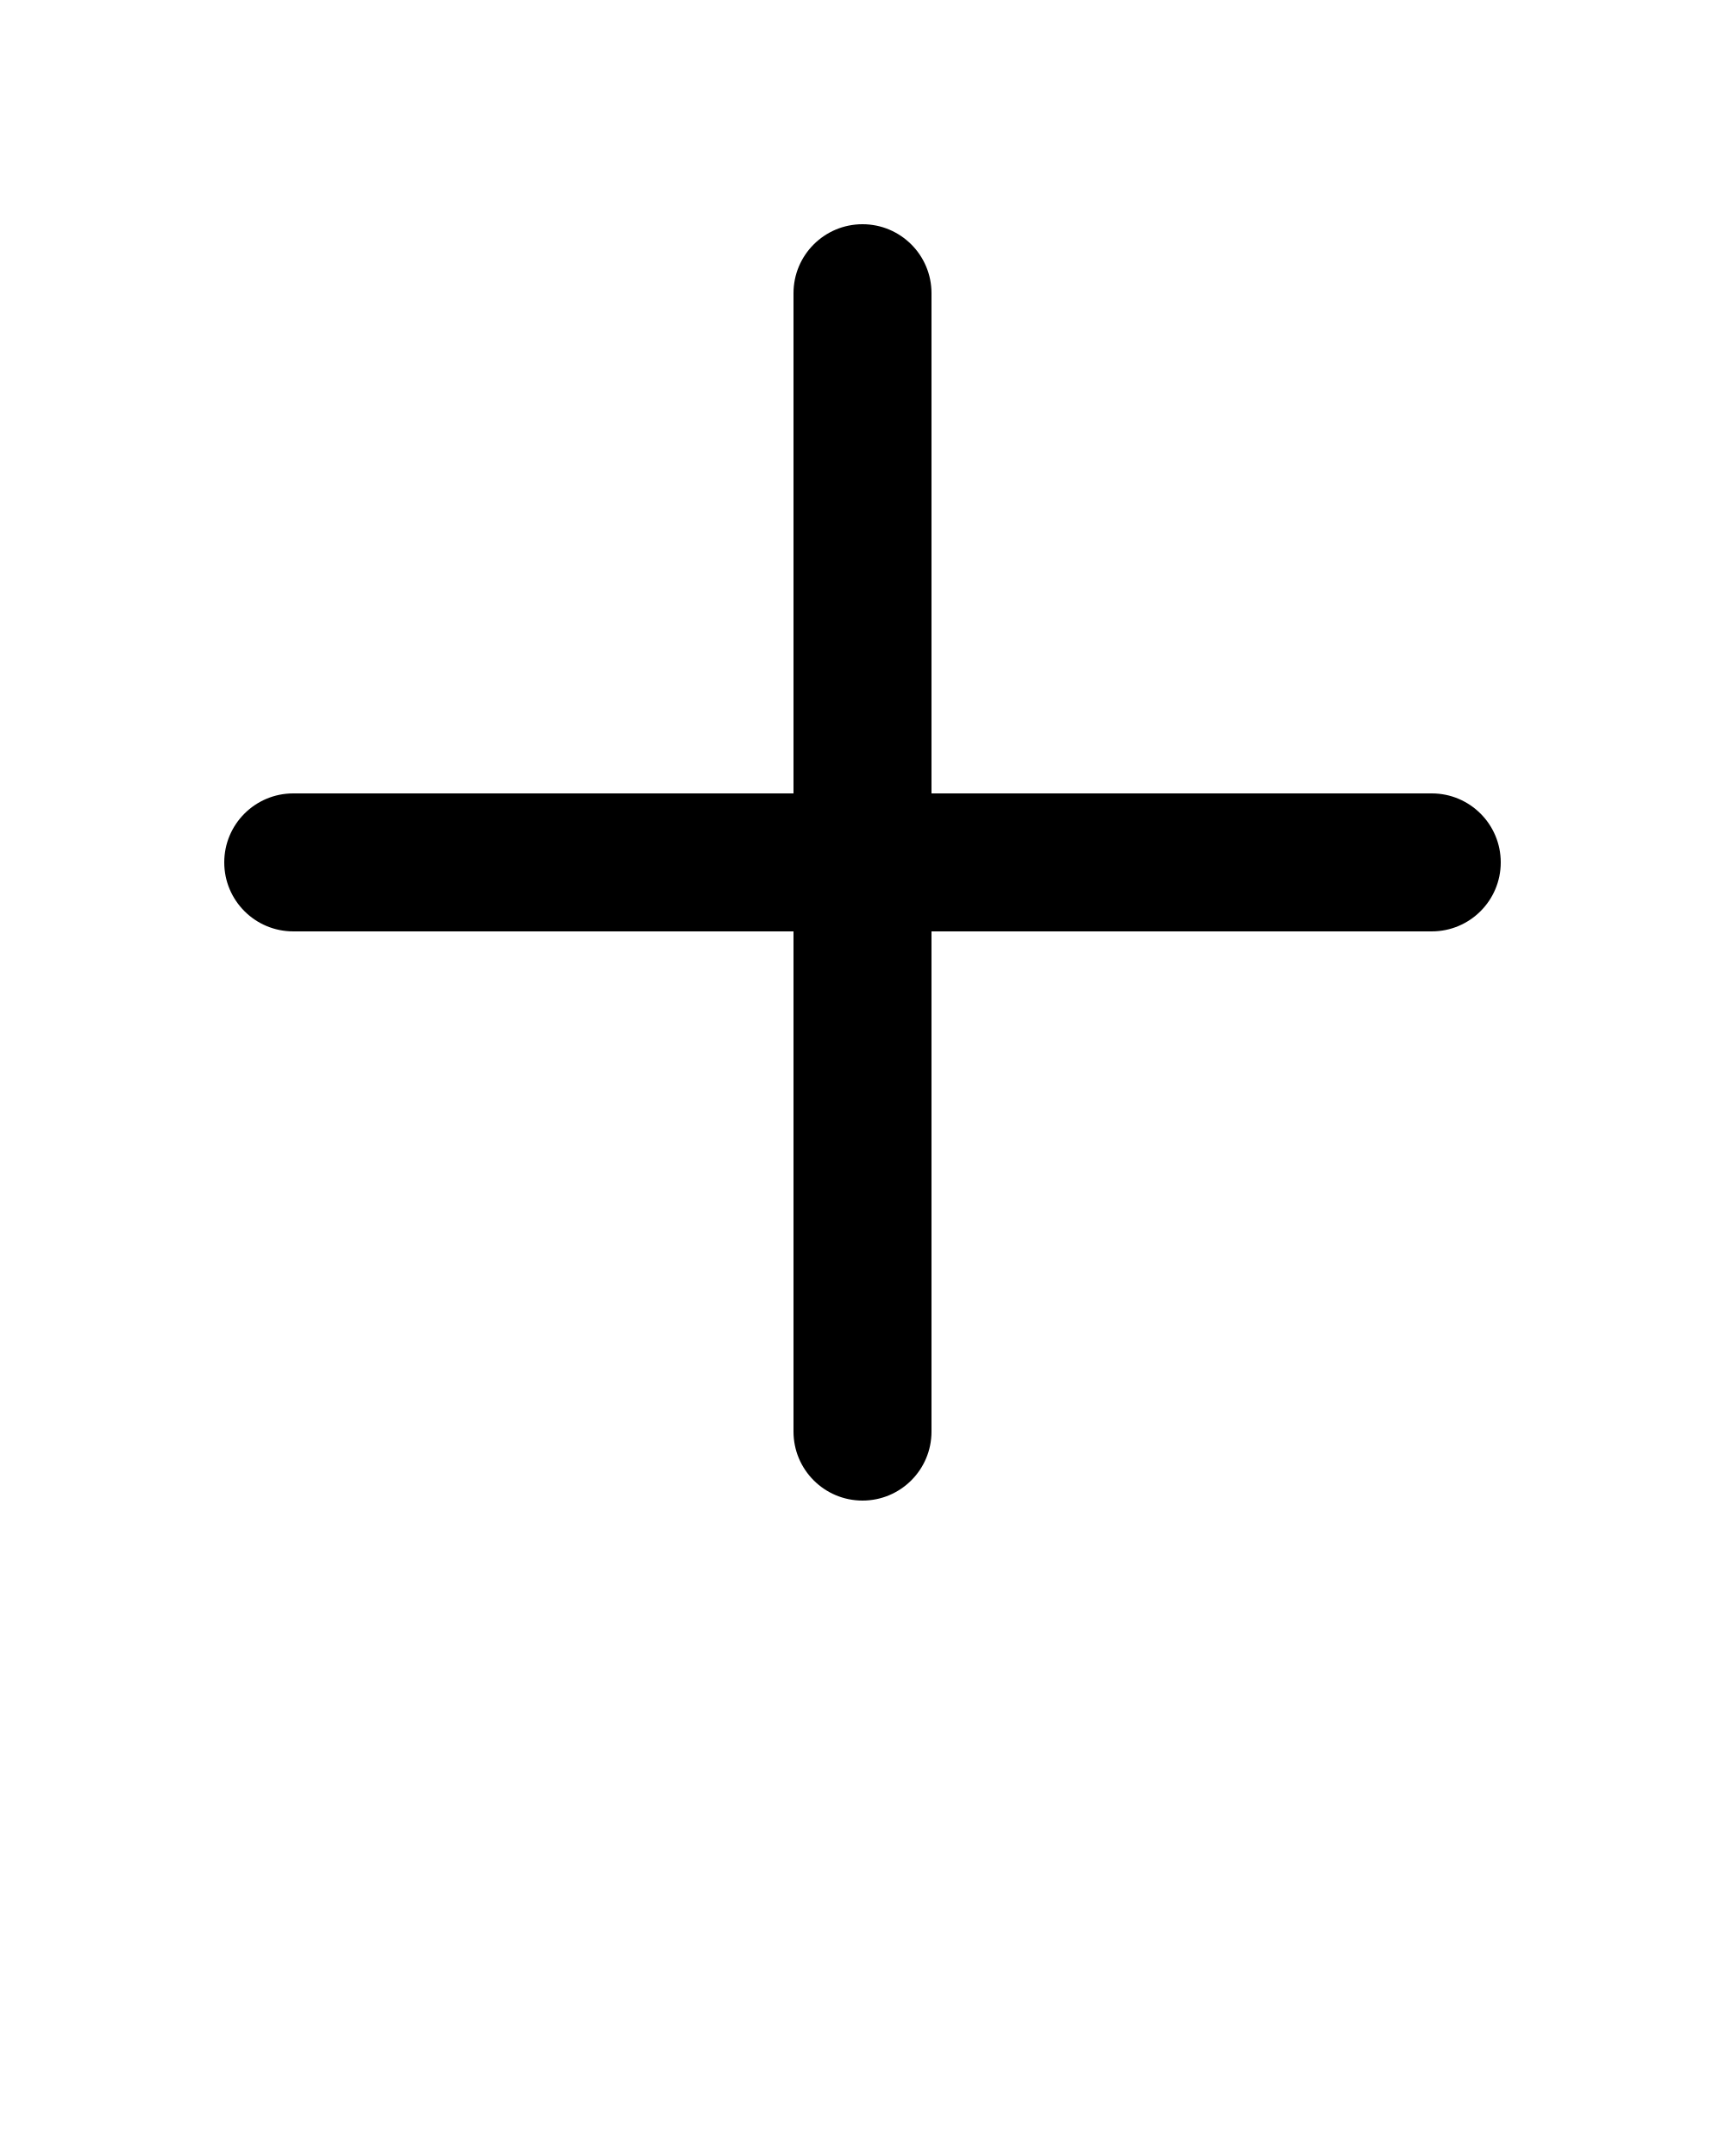
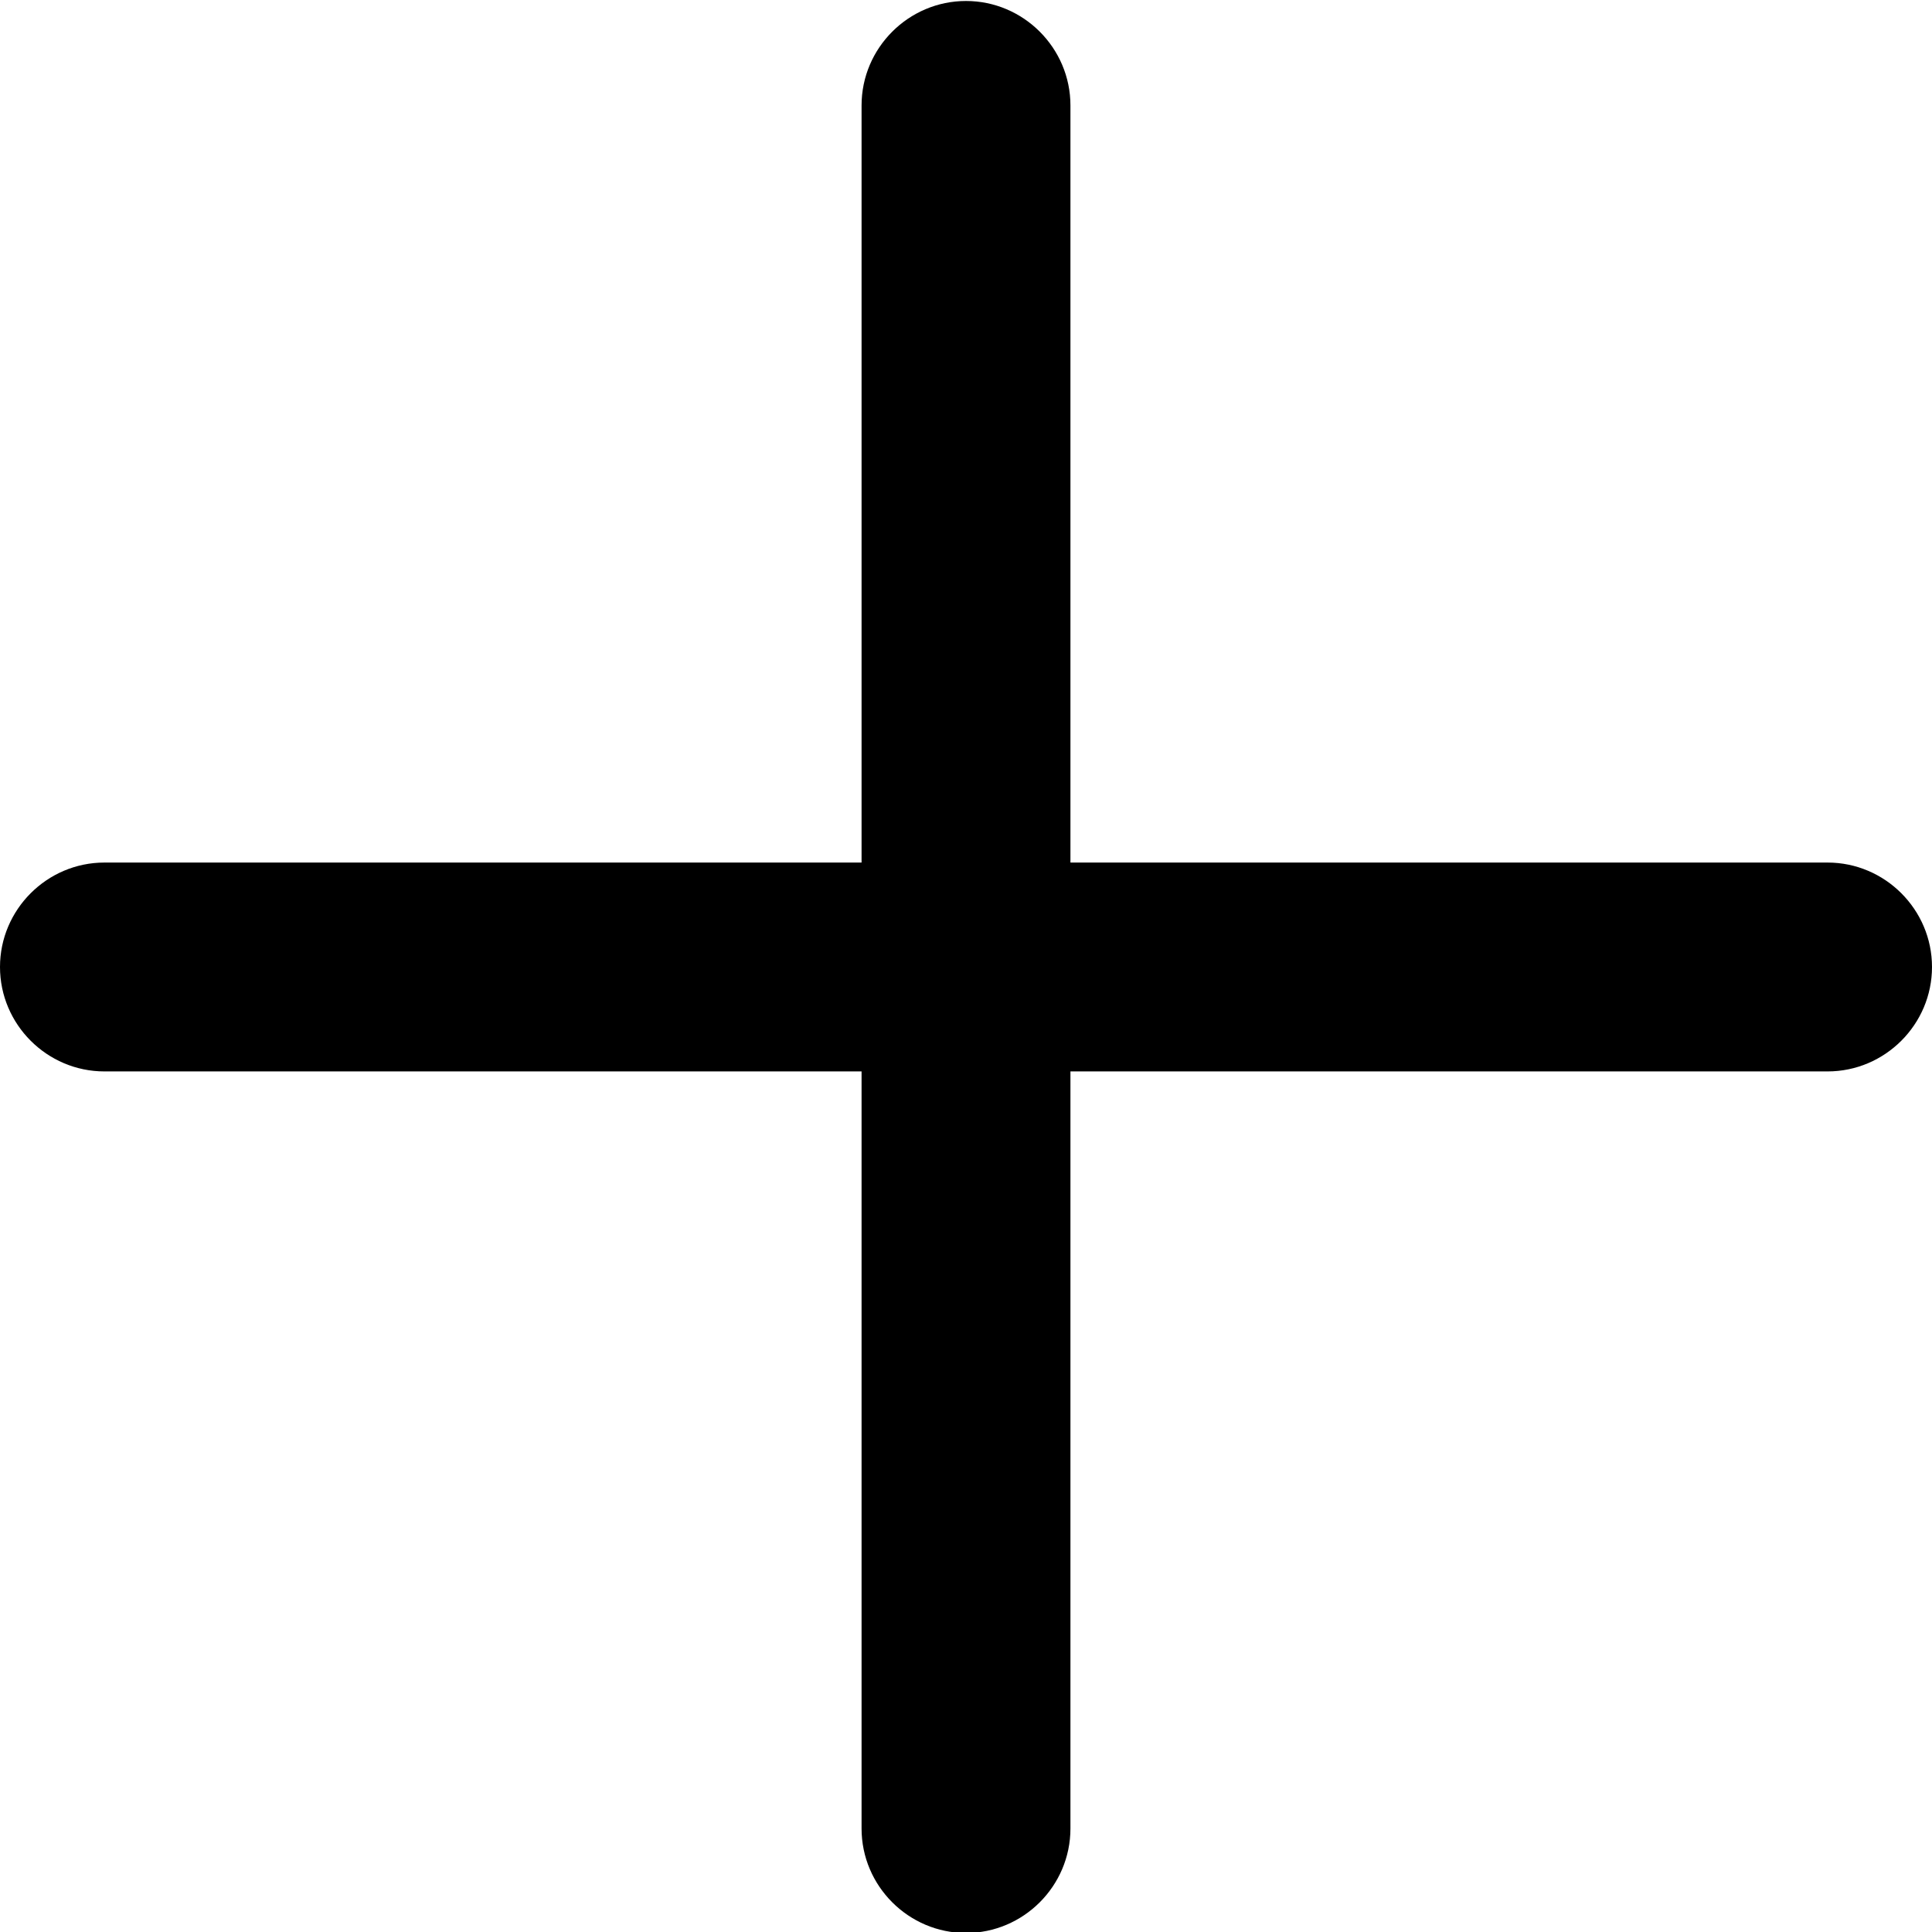
- <svg xmlns="http://www.w3.org/2000/svg" version="1.1" x="0px" y="0px" viewBox="0 0 100 125">
+ <svg xmlns="http://www.w3.org/2000/svg" version="1.1" id="Layer_1" x="0px" y="0px" viewBox="0 0 74 74" style="enable-background:new 0 0 74 74;" xml:space="preserve">
  <g transform="translate(0,-952.3622)">
-     <path style="text-indent:0;text-transform:none;direction:ltr;block-progression:tb;baseline-shift:baseline;color:#000000;enable-background:accumulate;" d="m 50,965.362 c -2.209,0 -4,1.791 -4,4 l 0,29 -29,0 c -2.209,0 -4,1.791 -4,4 0,2.209 1.791,4 4,4 l 29,0 0,29 c 0,2.209 1.791,4 4,4 2.209,0 4,-1.791 4,-4 l 0,-29 29,0 c 2.209,0 4,-1.791 4,-4 0,-2.209 -1.791,-4 -4,-4 l -29,0 0,-29 c 0,-2.209 -1.791,-4 -4,-4 z" fill="#000000" fill-opacity="1" stroke="none" marker="none" visibility="visible" display="inline" overflow="visible" />
+     <path d="M37,952.4c-2.2,0-4,1.8-4,4v29H4c-2.2,0-4,1.8-4,4c0,2.2,1.8,4,4,4h29v29c0,2.2,1.8,4,4,4c2.2,0,4-1.8,4-4v-29h29   c2.2,0,4-1.8,4-4s-1.8-4-4-4H41v-29C41,954.2,39.2,952.4,37,952.4z" />
  </g>
</svg>
